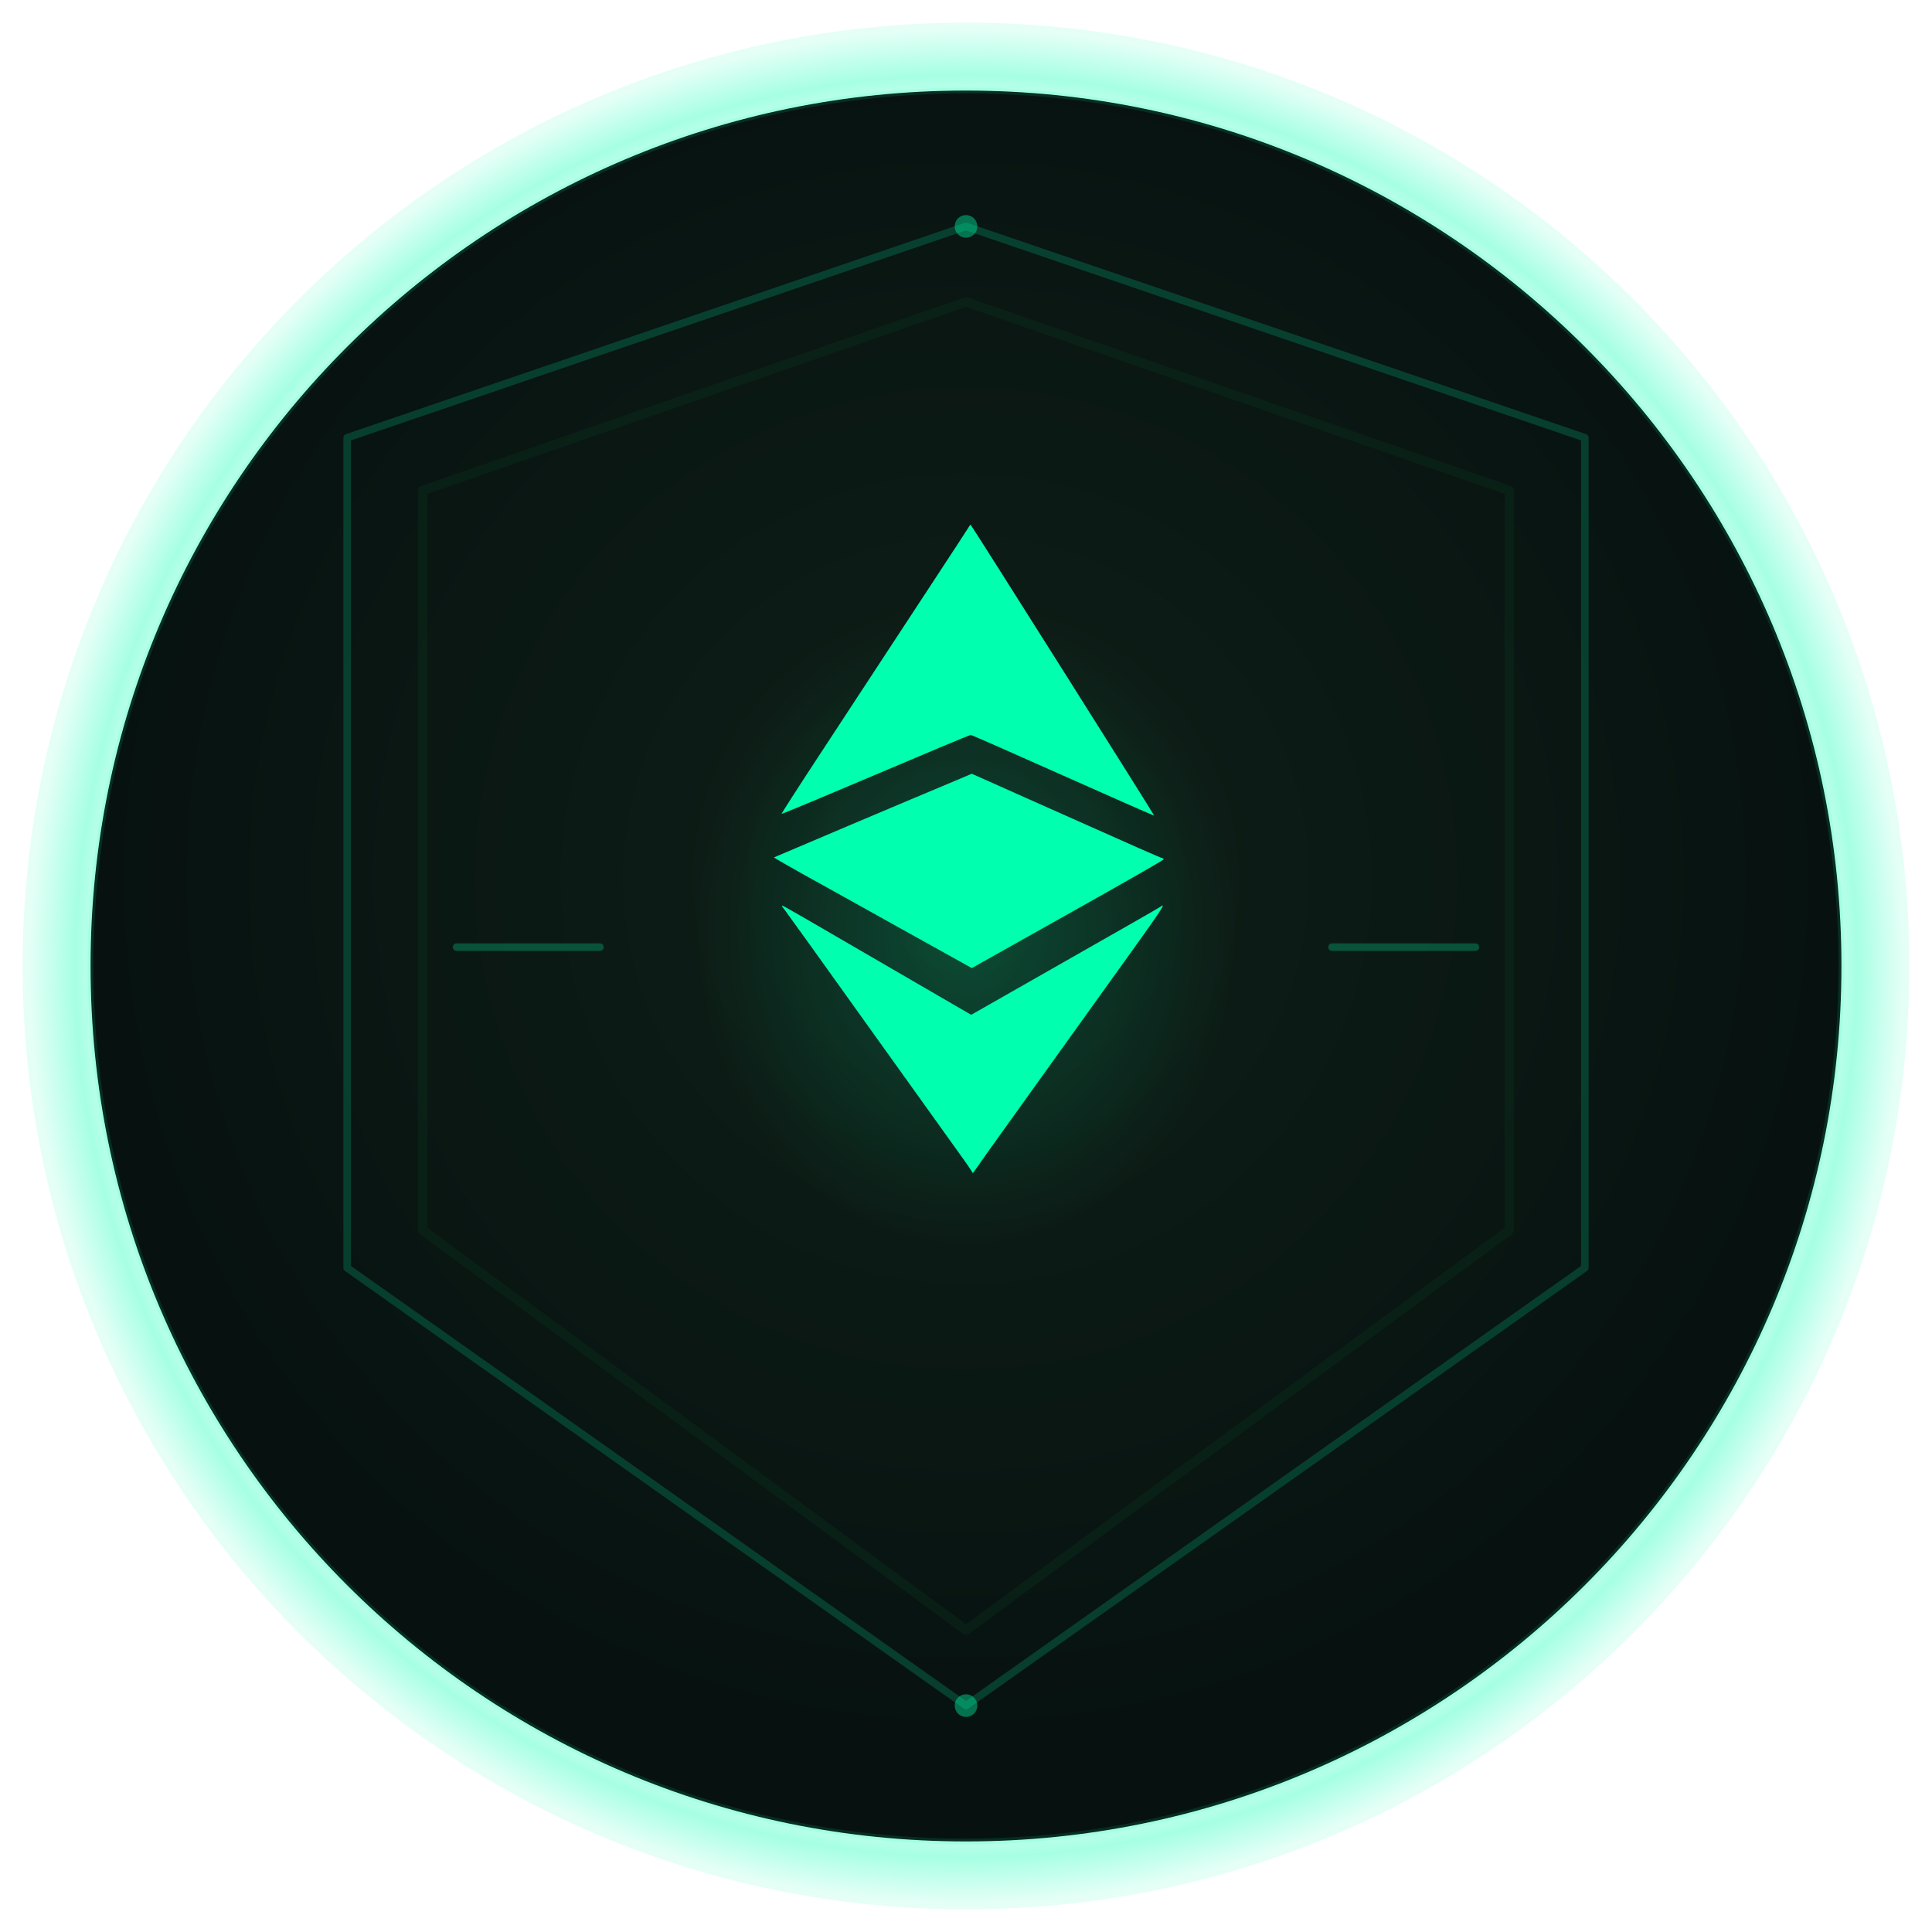
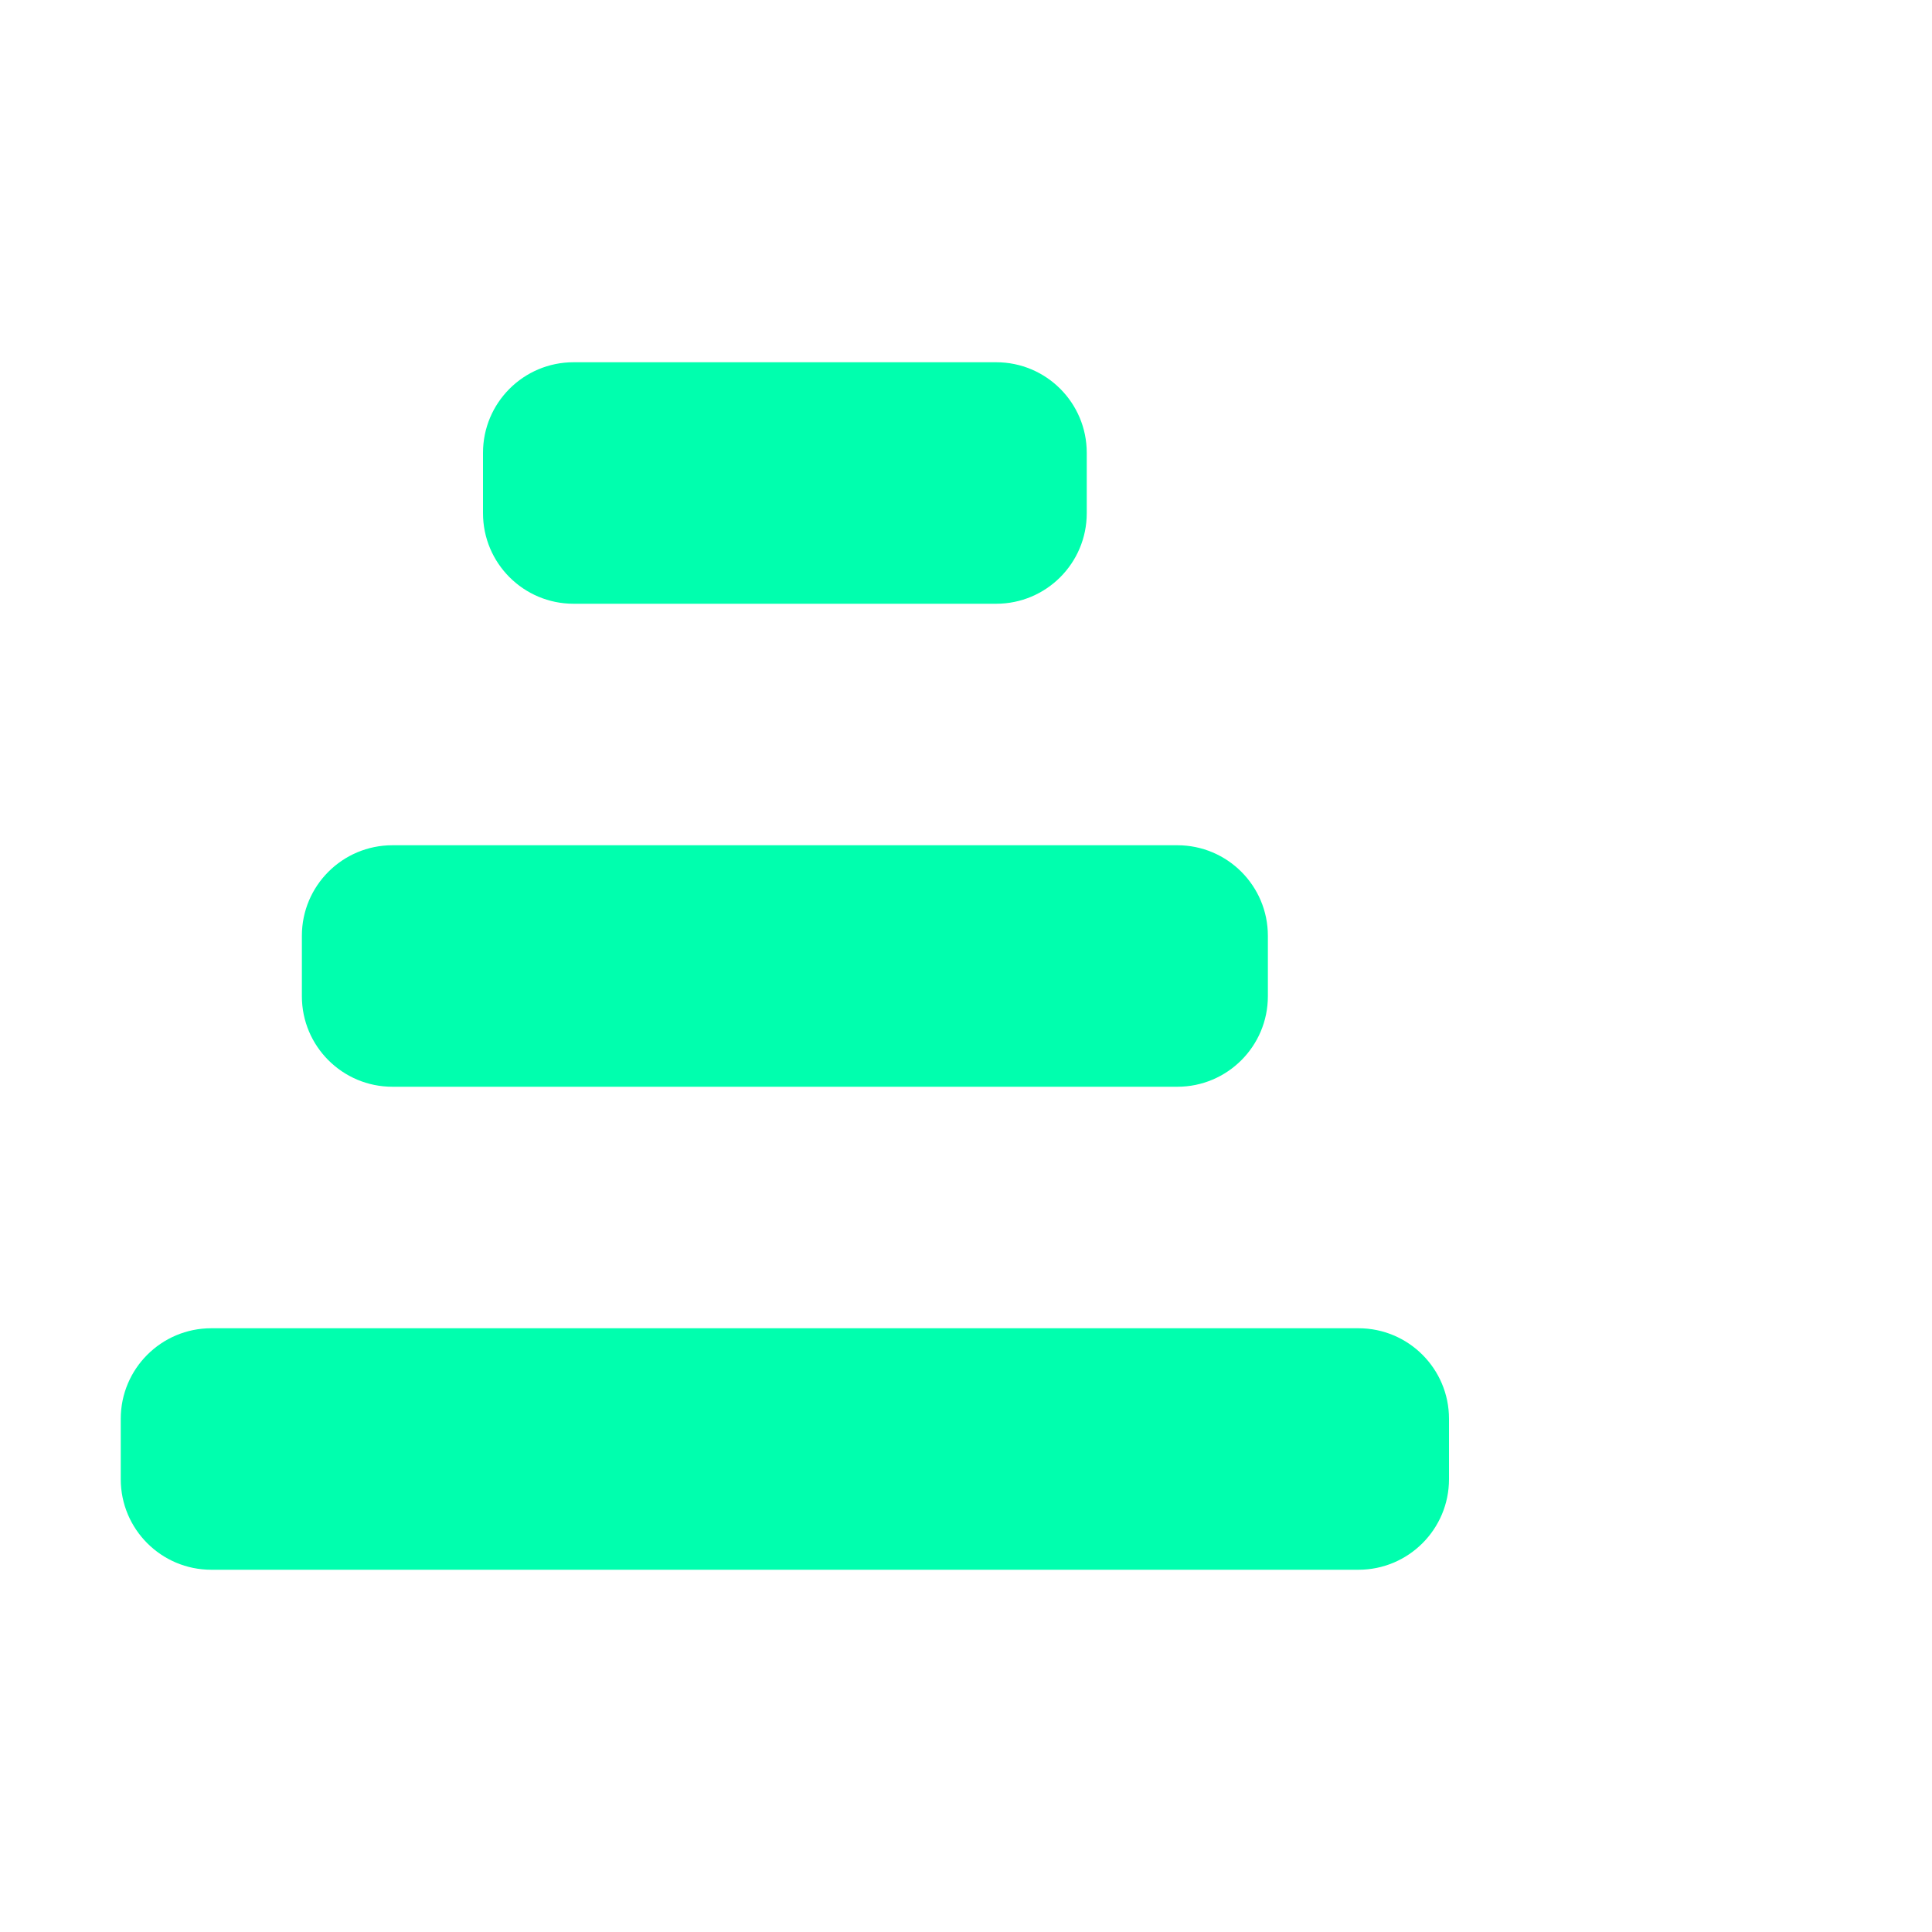
- <svg xmlns="http://www.w3.org/2000/svg" viewBox="0 0 512 512" fill="none">
-   <defs>
-     <radialGradient id="badgeFill" cx="50%" cy="45%" r="50%">
-       <stop offset="0%" stop-color="#0f2018" />
-       <stop offset="100%" stop-color="#071210" />
-     </radialGradient>
-     <radialGradient id="diamondGlow" cx="50%" cy="48%" r="30%">
-       <stop offset="0%" stop-color="#00ffae" stop-opacity="0.2" />
-       <stop offset="100%" stop-color="#00ffae" stop-opacity="0" />
-     </radialGradient>
-     <radialGradient id="ringGlow" cx="50%" cy="50%" r="50%">
-       <stop offset="88%" stop-color="#00ffae" stop-opacity="0" />
-       <stop offset="95%" stop-color="#00ffae" stop-opacity="0.35" />
-       <stop offset="100%" stop-color="#00ffae" stop-opacity="0.1" />
-     </radialGradient>
-   </defs>
-   <circle cx="256" cy="256" r="250" fill="url(#ringGlow)" />
-   <circle cx="256" cy="256" r="232" fill="url(#badgeFill)" />
-   <circle cx="256" cy="256" r="232" stroke="#00ffae" stroke-width="1.5" stroke-opacity="0.12" />
-   <path d="M 256 60 L 420 116 L 420 336 L 256 452 L 92 336 L 92 116 Z" fill="none" stroke="#00ffae" stroke-width="2" stroke-opacity="0.18" stroke-linejoin="round" />
-   <path d="M 256 80 L 400 130 L 400 326 L 256 432 L 112 326 L 112 130 Z" fill="none" stroke="#0a3020" stroke-width="2.5" stroke-opacity="0.4" stroke-linejoin="round" />
-   <ellipse cx="256" cy="252" rx="120" ry="140" fill="url(#diamondGlow)" />
-   <g transform="translate(170, 138) scale(0.34)">
-     <g transform="translate(0,512) scale(0.1,-0.1)" fill="#00ffae" stroke="none">
-       <path d="M2551 5071 c-6 -11 -125 -193 -263 -403 -138 -211 -340 -518 -448 -683 -108 -165 -321 -490 -474 -723 -153 -233 -276 -425 -274 -427 1 -1 154 61 338 139 884 374 1126 476 1137 476 7 0 330 -142 719 -316 388 -173 708 -314 710 -312 3 3 -1417 2253 -1430 2266 -3 2 -9 -6 -15 -17z" />
-       <path d="M2485 3110 c-376 -157 -1450 -612 -1452 -614 -2 -2 99 -60 224 -130 126 -69 473 -263 773 -430 l545 -303 40 23 c22 12 357 200 745 418 387 217 706 399 708 405 2 6 -1 11 -7 11 -10 0 -175 73 -1036 457 -203 91 -388 173 -410 183 l-41 18 -89 -38z" />
-       <path d="M1119 2083 c16 -21 308 -427 648 -903 341 -476 661 -923 712 -994 51 -70 95 -135 98 -143 4 -10 10 -6 23 15 10 16 145 206 301 423 155 217 378 527 494 689 116 162 316 441 444 619 206 287 253 359 209 324 -7 -6 -343 -198 -746 -427 l-732 -417 -128 74 c-1304 758 -1336 777 -1346 777 -4 0 6 -17 23 -37z" />
-     </g>
-   </g>
-   <rect x="120" y="250" width="40" height="2" rx="1" fill="#00ffae" fill-opacity="0.25" />
-   <rect x="352" y="250" width="40" height="2" rx="1" fill="#00ffae" fill-opacity="0.25" />
-   <circle cx="256" cy="60" r="3" fill="#00ffae" fill-opacity="0.4" />
-   <circle cx="256" cy="452" r="3" fill="#00ffae" fill-opacity="0.4" />
+ <svg xmlns="http://www.w3.org/2000/svg" viewBox="0 0 32 32" fill="none">
+   <rect x="8" y="6" width="10" height="4" rx="1.5" fill="#00ffae" />
+   <rect x="5" y="14" width="16" height="4" rx="1.5" fill="#00ffae" />
+   <rect x="2" y="22" width="22" height="4" rx="1.5" fill="#00ffae" />
</svg>
